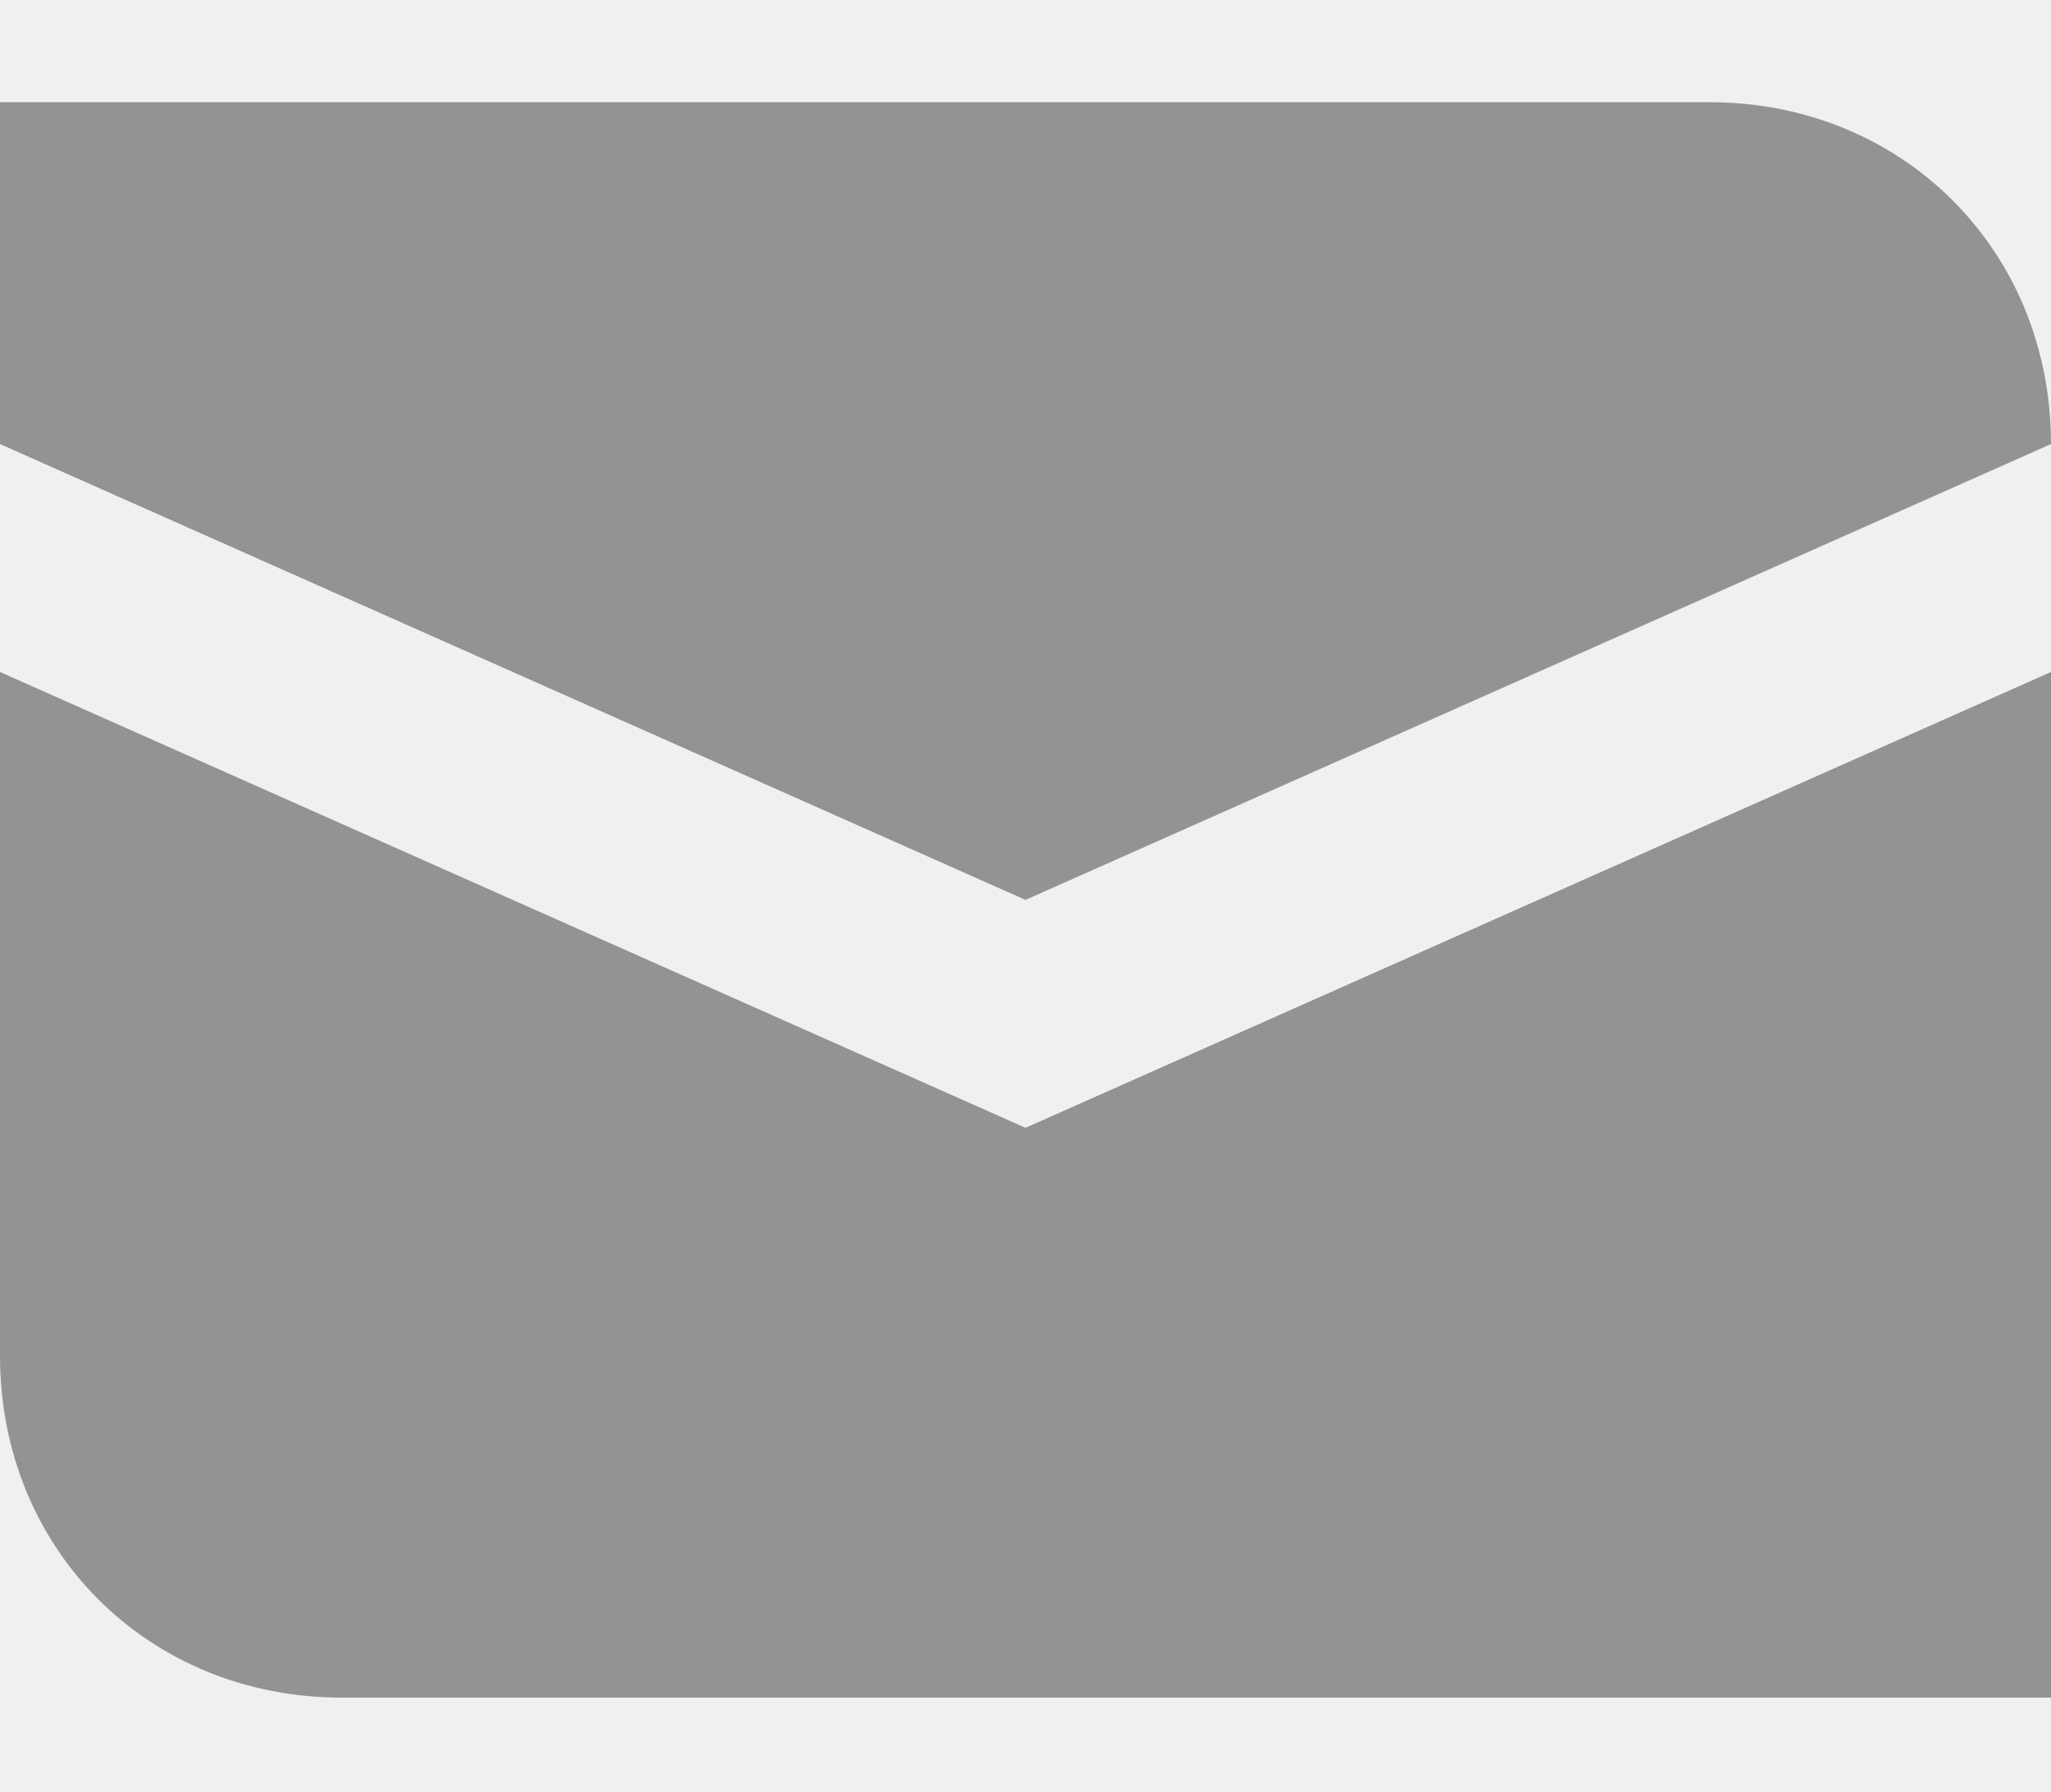
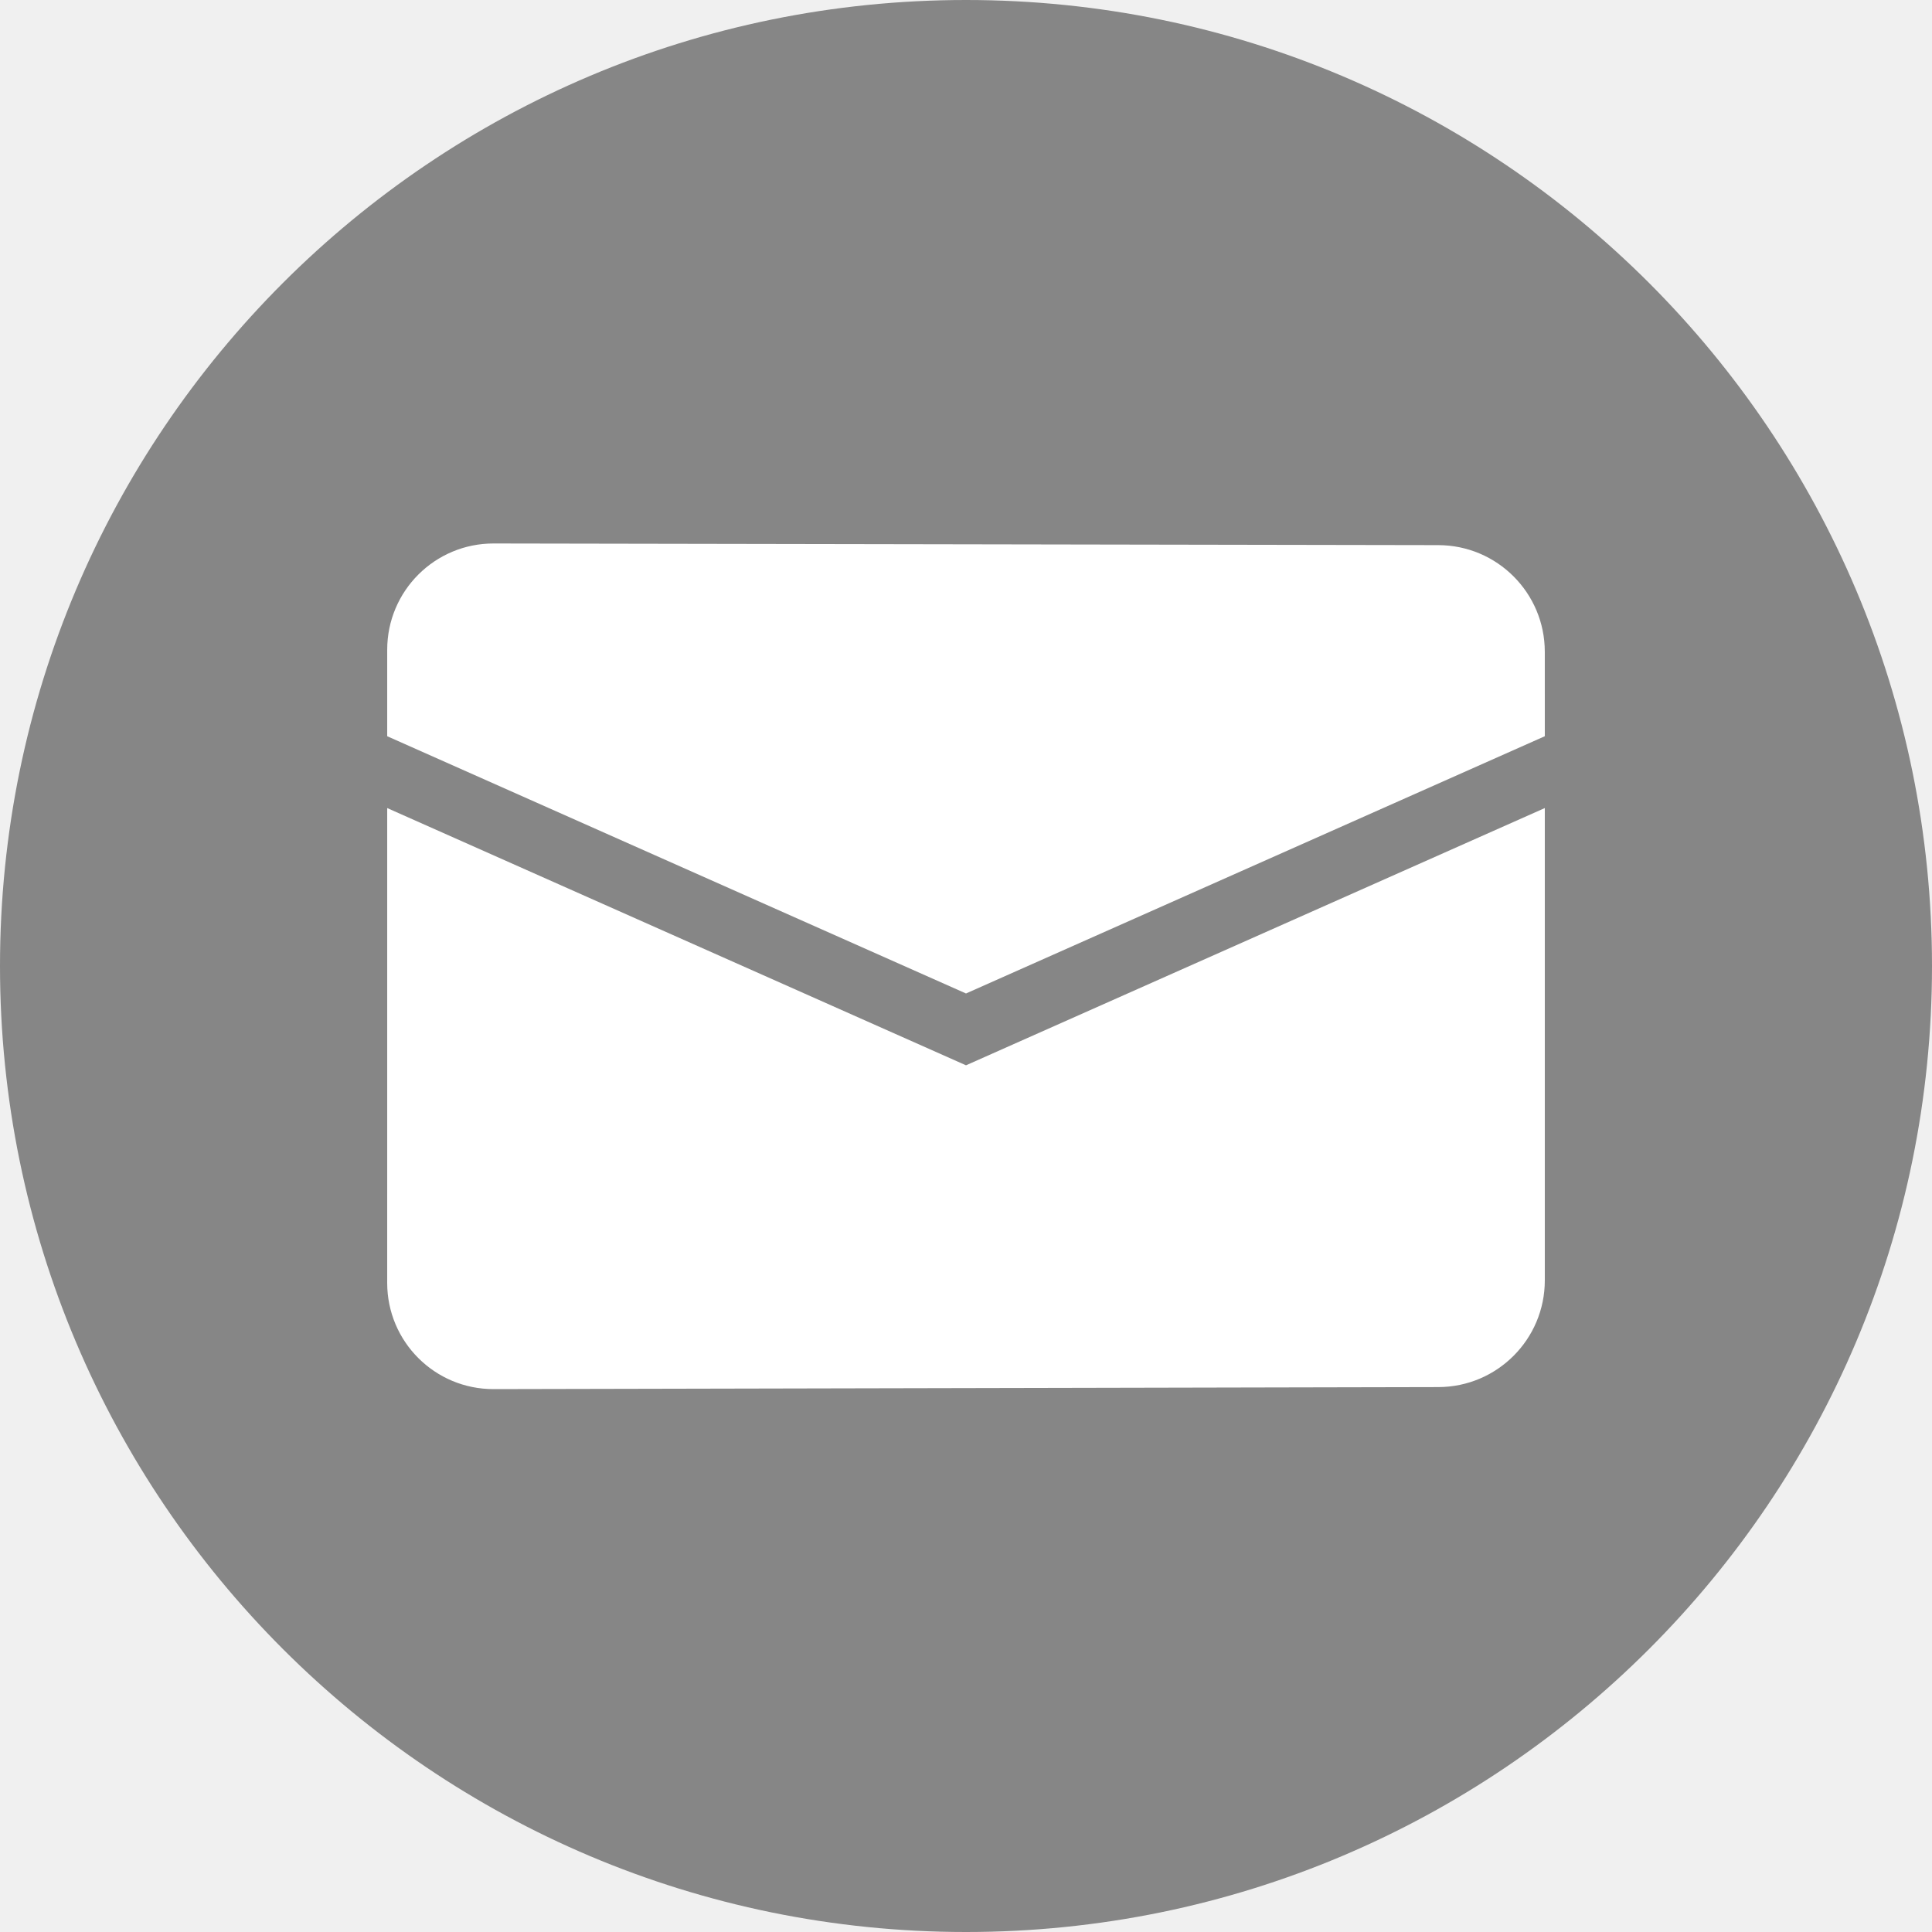
- <svg xmlns="http://www.w3.org/2000/svg" version="1.1" id="Layer_1" x="0px" y="0px" viewBox="0 0 87 76" enable-background="new 0 0 24 24" xml:space="preserve" width="87" height="76">
-   <defs id="defs11" />
-   <g id="g3" transform="matrix(4.833333,0,0,4.833333,-14.5,-24.66667)" style="fill:#939393;stroke:none;fill-opacity:1">
-     <path d="M 21,9 C 21,7.3 19.7,6 18,6 l -15,0 0,3 9,4 9,-4 z" id="path5" style="fill:#939393;stroke:none;fill-opacity:1" />
-     <path d="m 3,11 0,6 c 0,1.7 1.3,3 3,3 l 15,0 0,-9 -9,4 -9,-4 z" id="path7" style="fill:#939393;stroke:none;fill-opacity:1" />
+ <svg xmlns="http://www.w3.org/2000/svg" width="200px" height="200px" viewBox="0 0 200 200" version="1.1">
+   <defs />
+   <g id="Page-1" stroke="none" stroke-width="1" fill="none" fill-rule="evenodd">
+     <g id="Artboard">
+       <circle id="Oval" fill="#868686" cx="100" cy="100" r="100" />
+       <g id="mail-list" transform="translate(40, 56)" fill="#FFFFFF">
+         <g id="Artboard" transform="translate(0, 0)">
+           <g id="Page-1">
+             <g id="Artboard">
+               <path d="M119.917,11.47 C119.916,5.385 114.985,0.443 108.896,0.432 L11.102,0.261 C5.016,0.25 0.083,5.178 0.083,11.264 L0.083,20.214 L60,46.844 L119.918,20.214 C119.918,8.896 119.917,11.47 119.917,11.47 L119.917,11.47 Z M0.083,67.595 C0.083,78.913 0.082,76.8 0.082,76.8 C0.081,82.888 5.011,87.813 11.099,87.8 L108.899,87.591 C114.984,87.578 119.918,82.639 119.918,76.543 L119.918,27.65 L60,54.28 L0.083,27.65 L0.083,67.595 L0.083,67.595 Z" id="Combined-Shape" />
+             </g>
+           </g>
+         </g>
+       </g>
+     </g>
  </g>
</svg>
